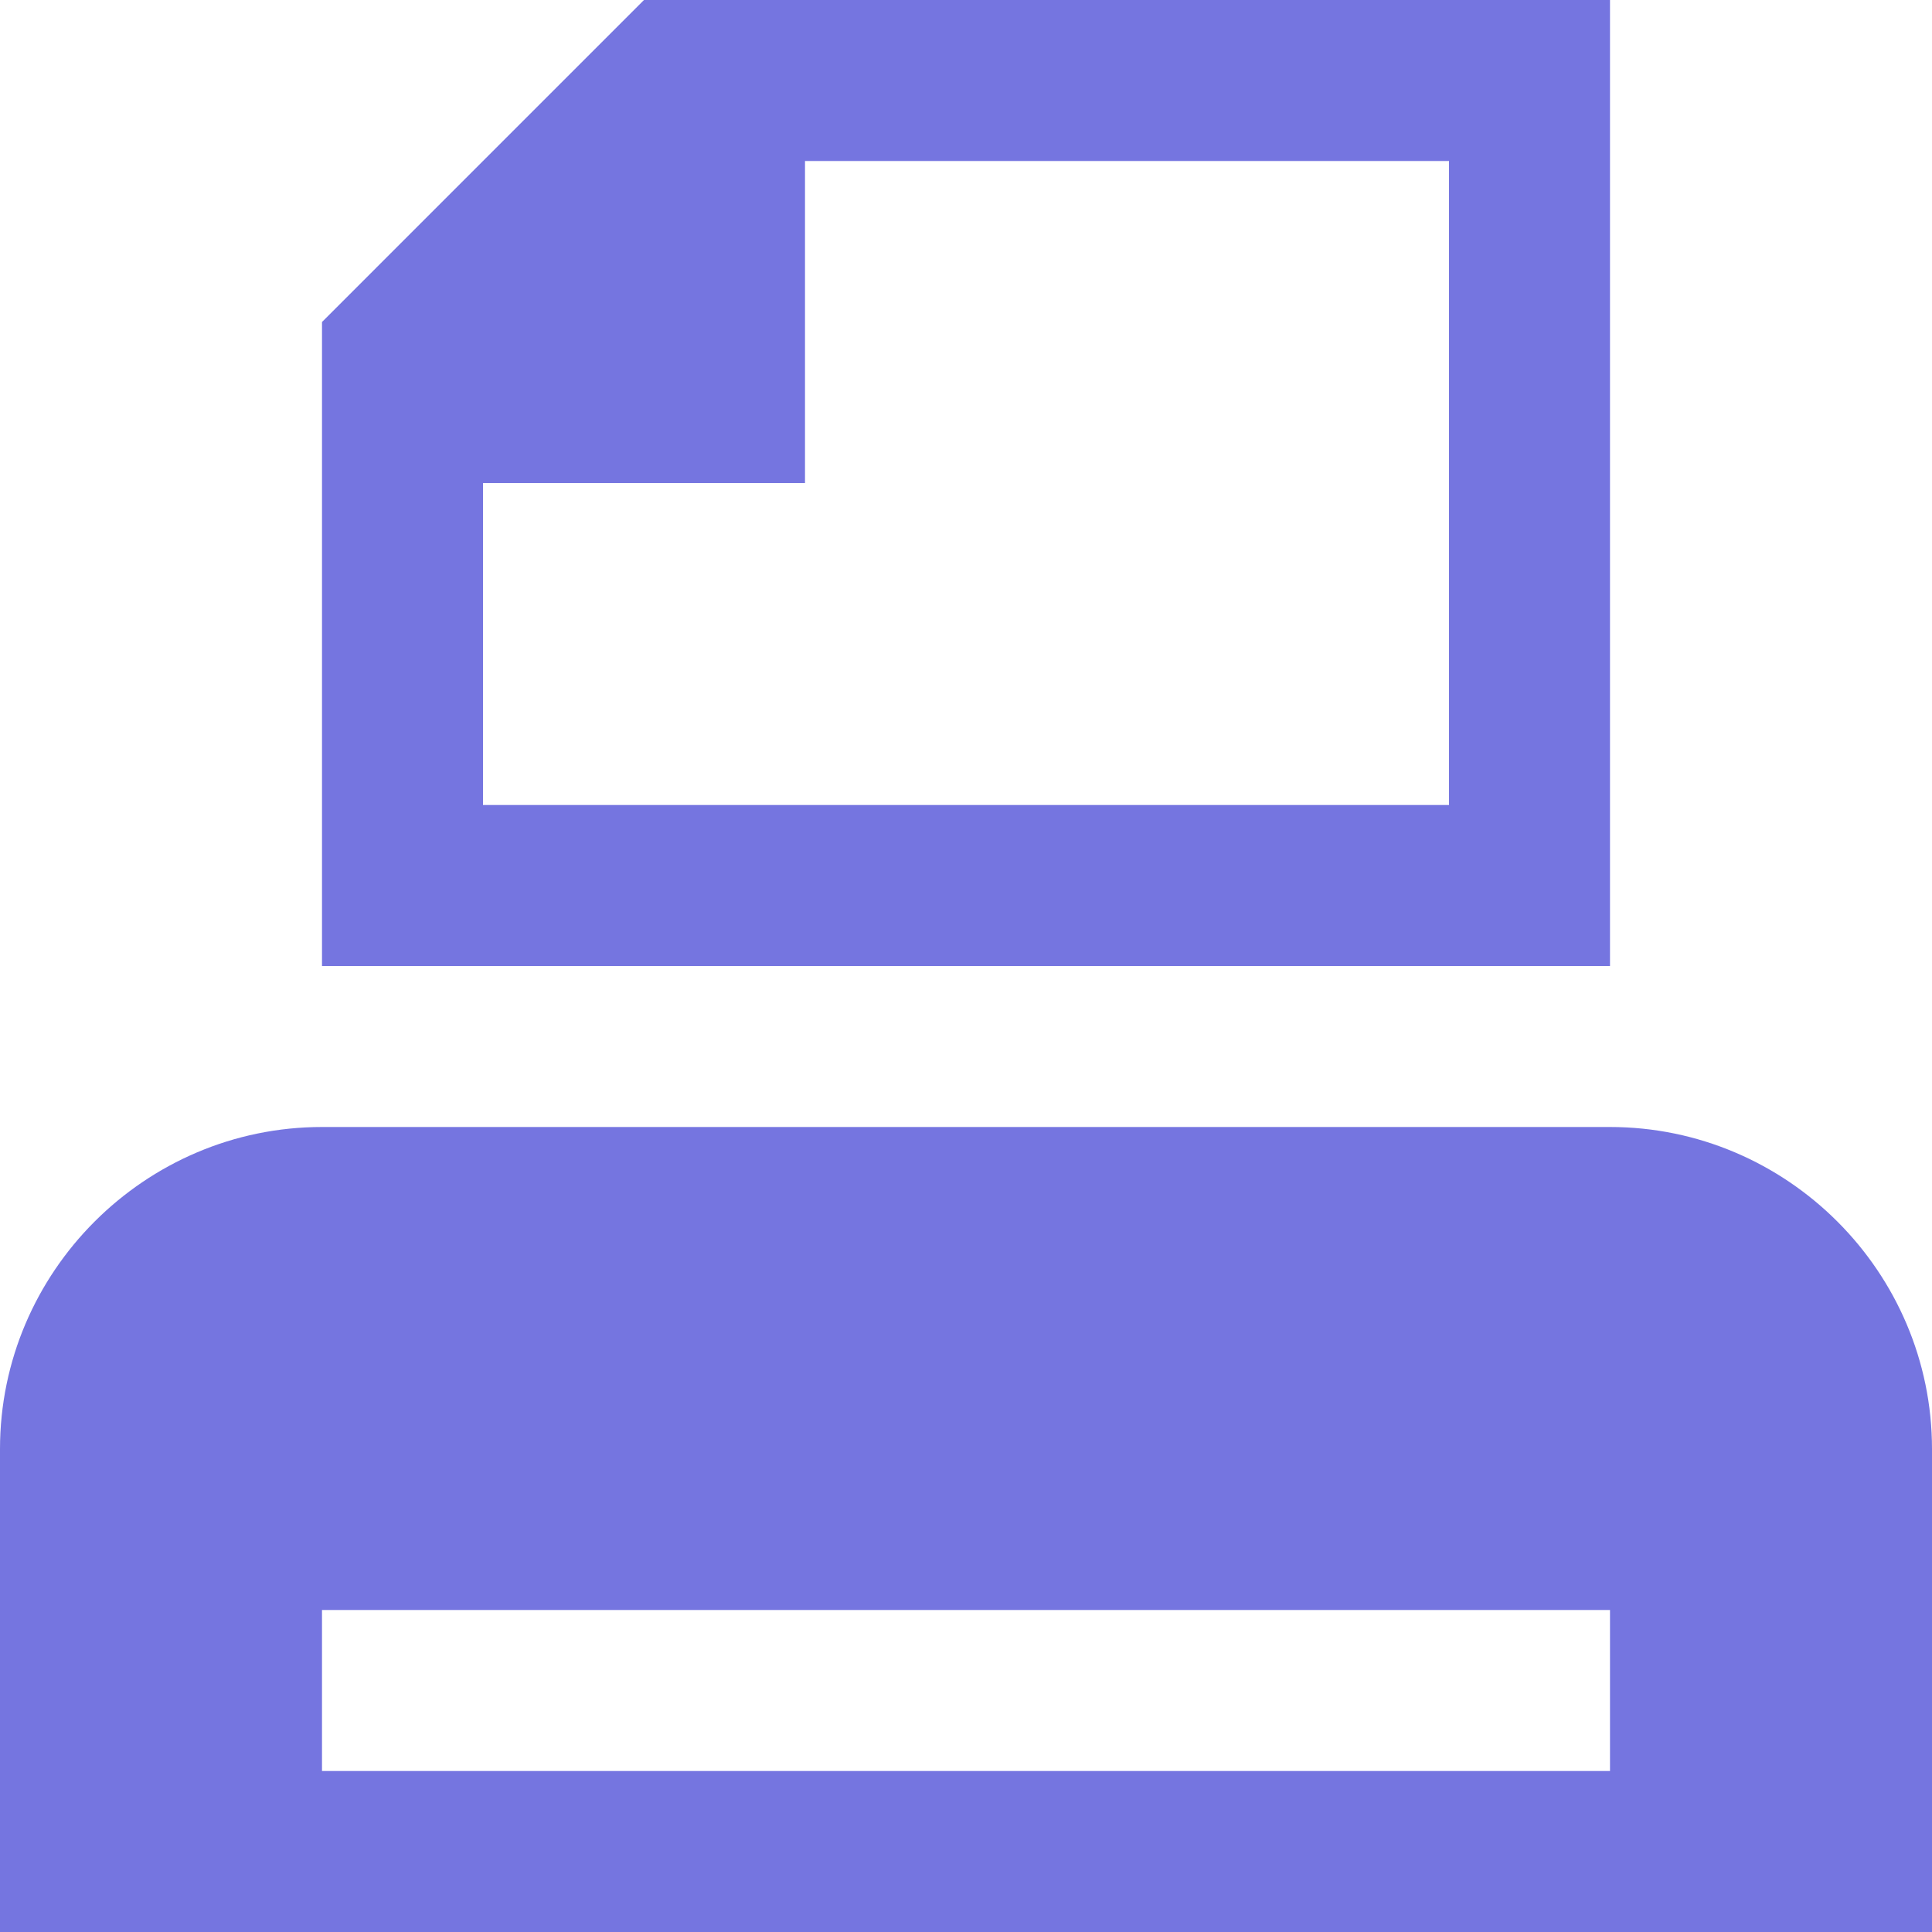
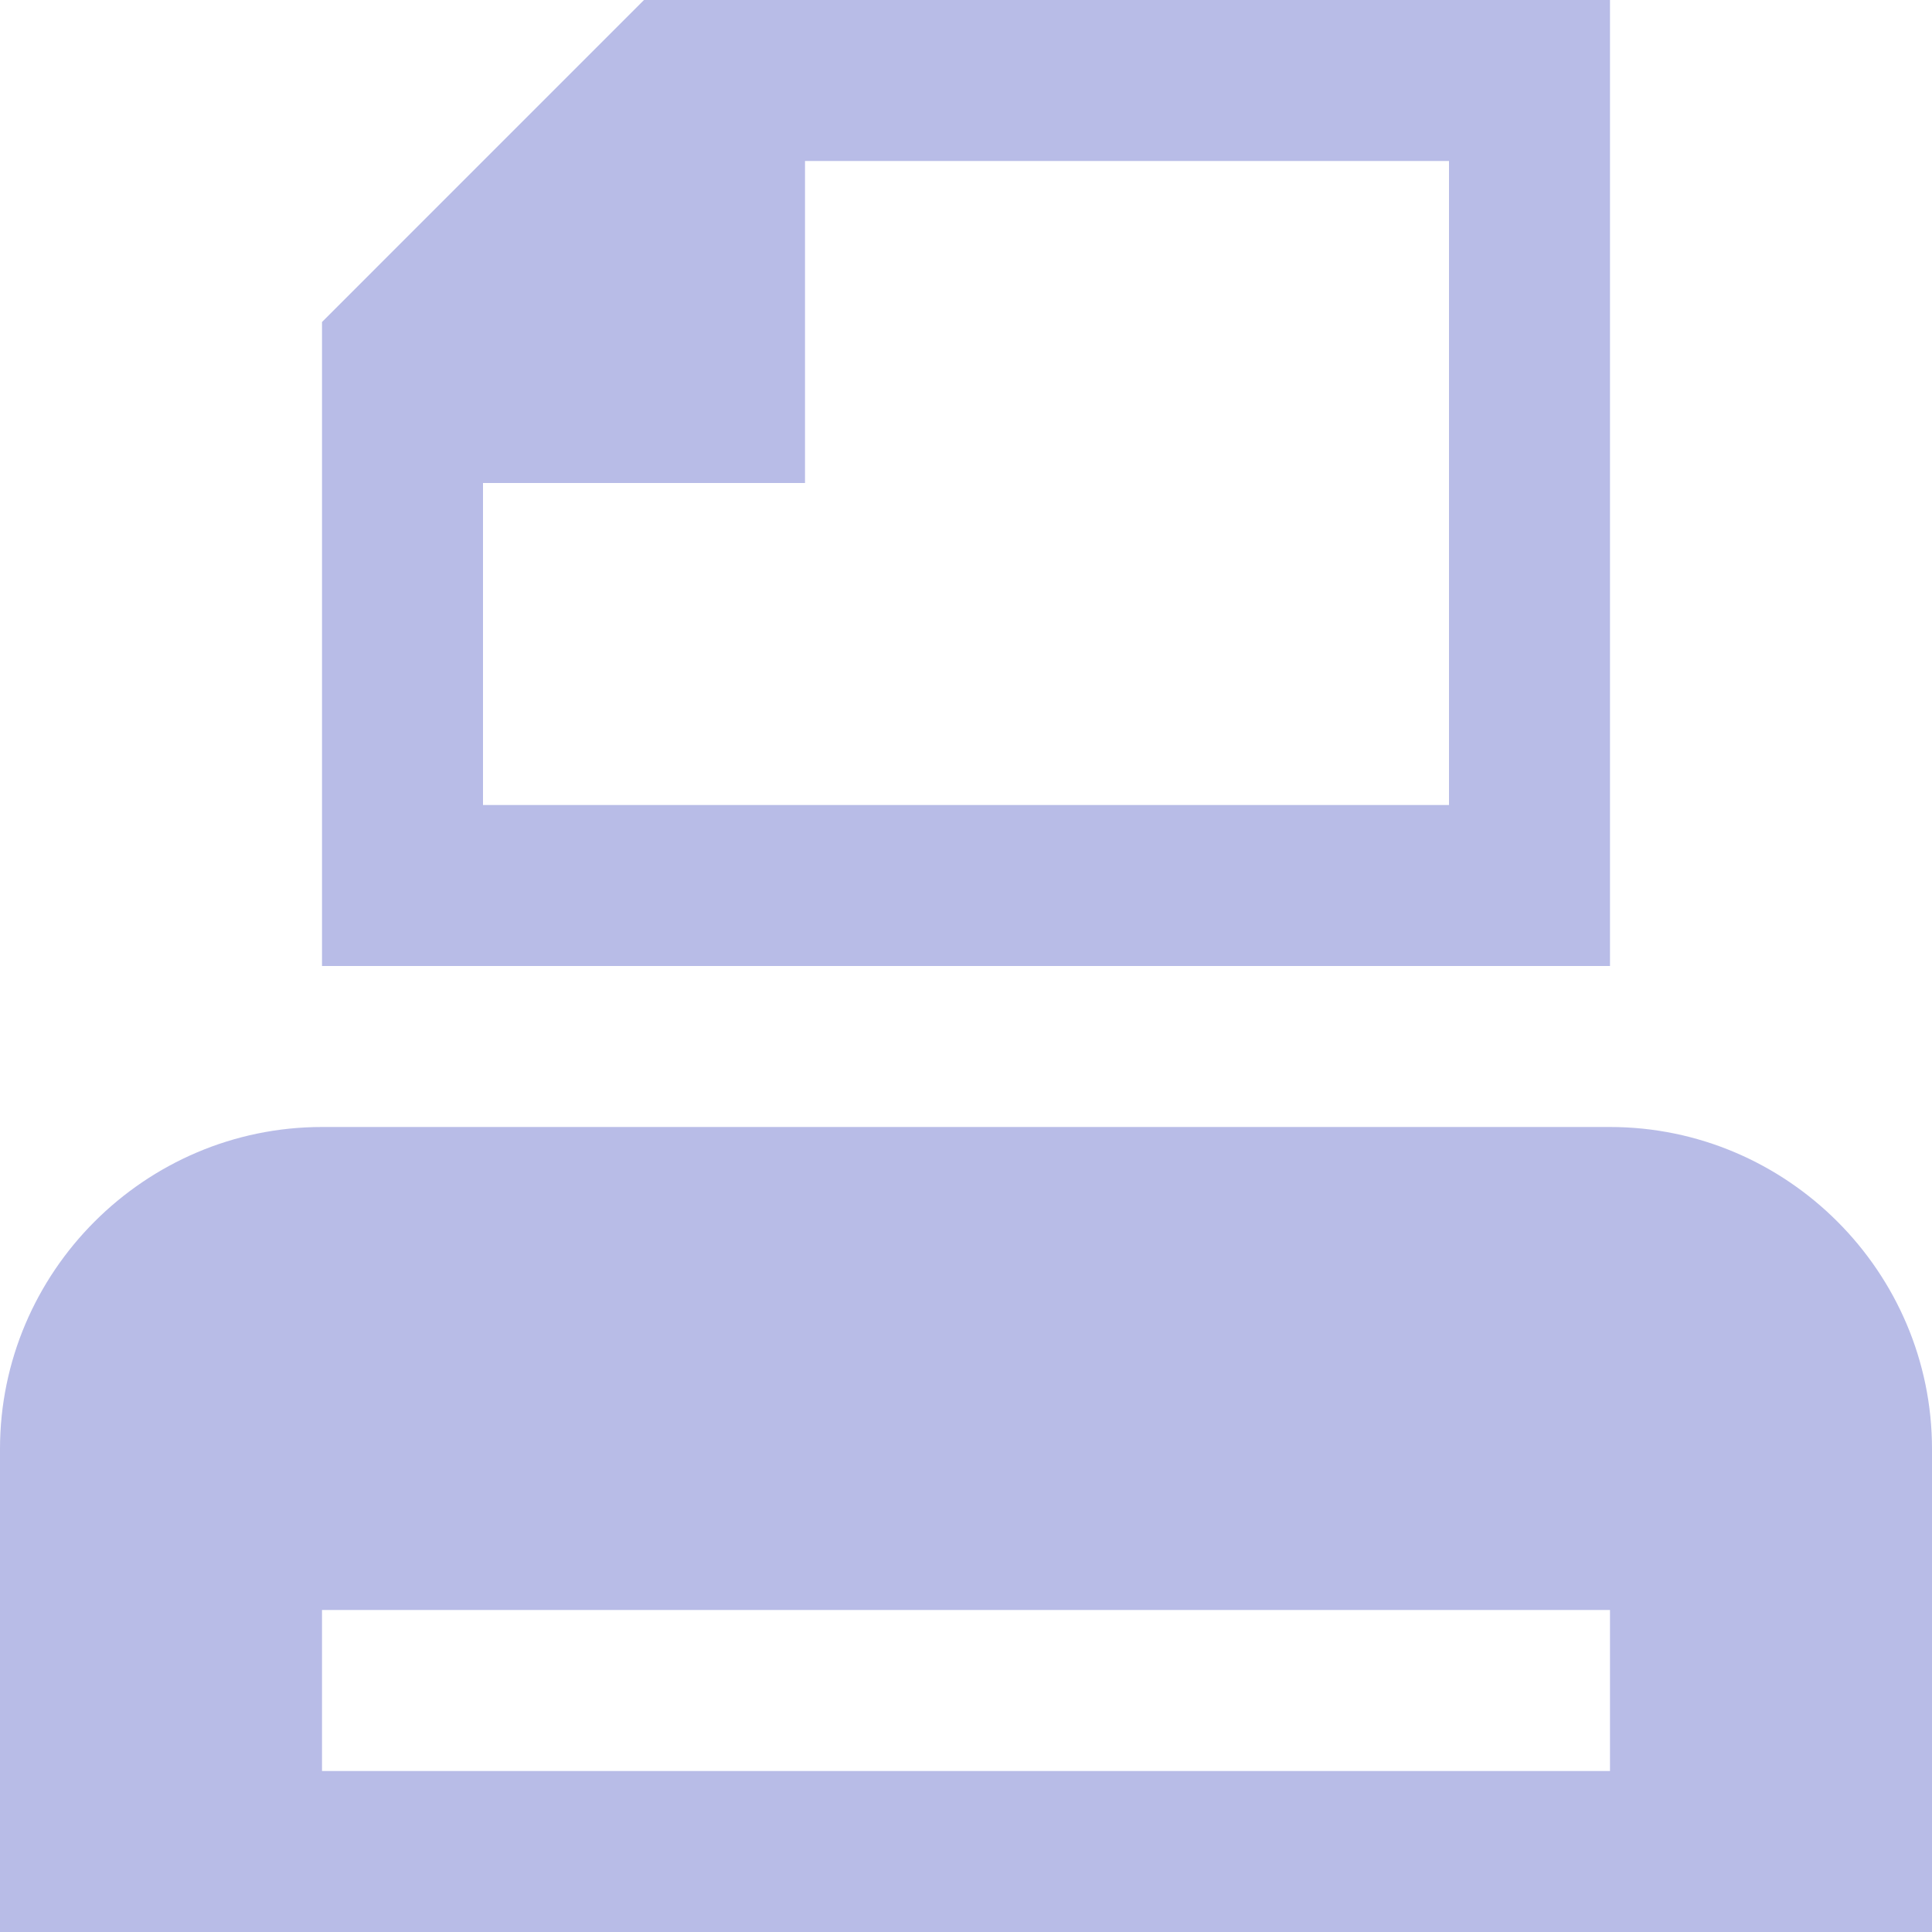
<svg xmlns="http://www.w3.org/2000/svg" width="12" height="12" viewBox="0 0 12 12" preserveAspectRatio="xMinYMid meet" overflow="visible">
-   <path d="M12 9c0-1.1-.9-2-2-2H2C.9 7 0 7.9 0 9v3h12V9zm-2 2H2v-1h8v1zM4 0L2 2v4h8V0H4zm5 5H3V3h2V1h4v4z" fill="#7575E0" />
+   <path d="M12 9c0-1.1-.9-2-2-2H2C.9 7 0 7.9 0 9v3h12V9zm-2 2H2v-1h8v1zM4 0L2 2v4h8V0H4zm5 5H3V3h2V1h4v4z" fill="#b8bce7" />
</svg>
